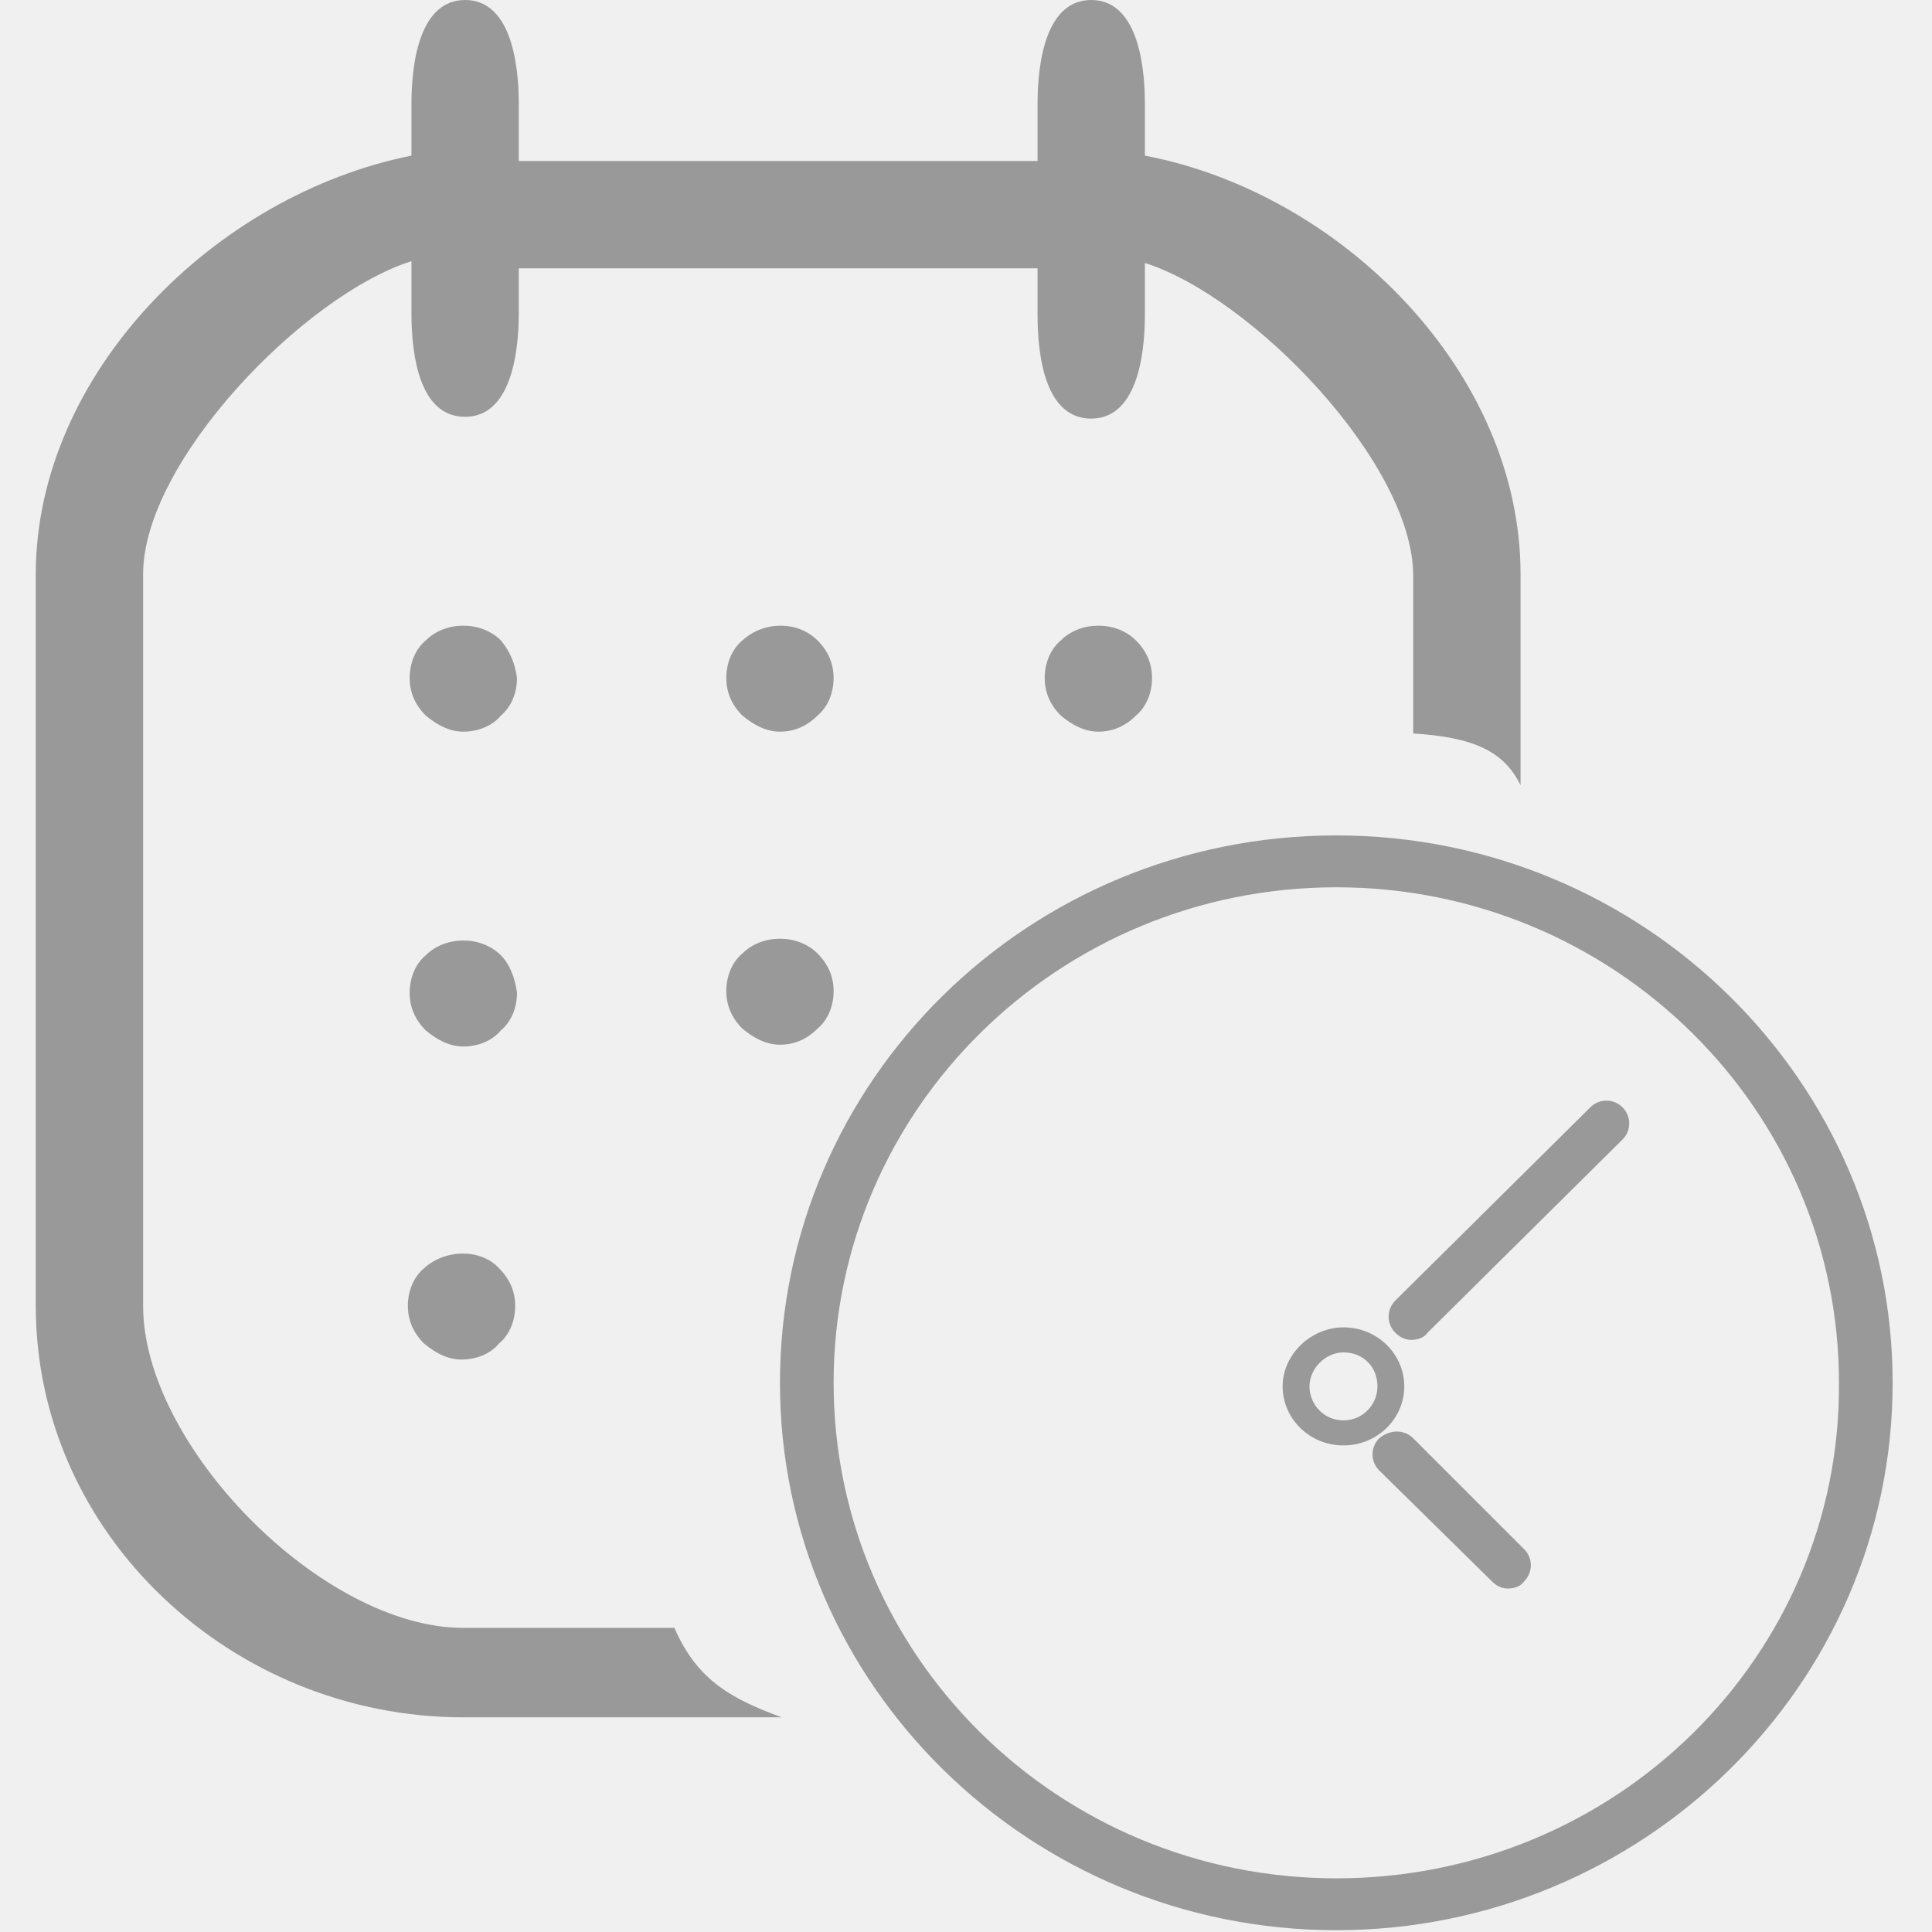
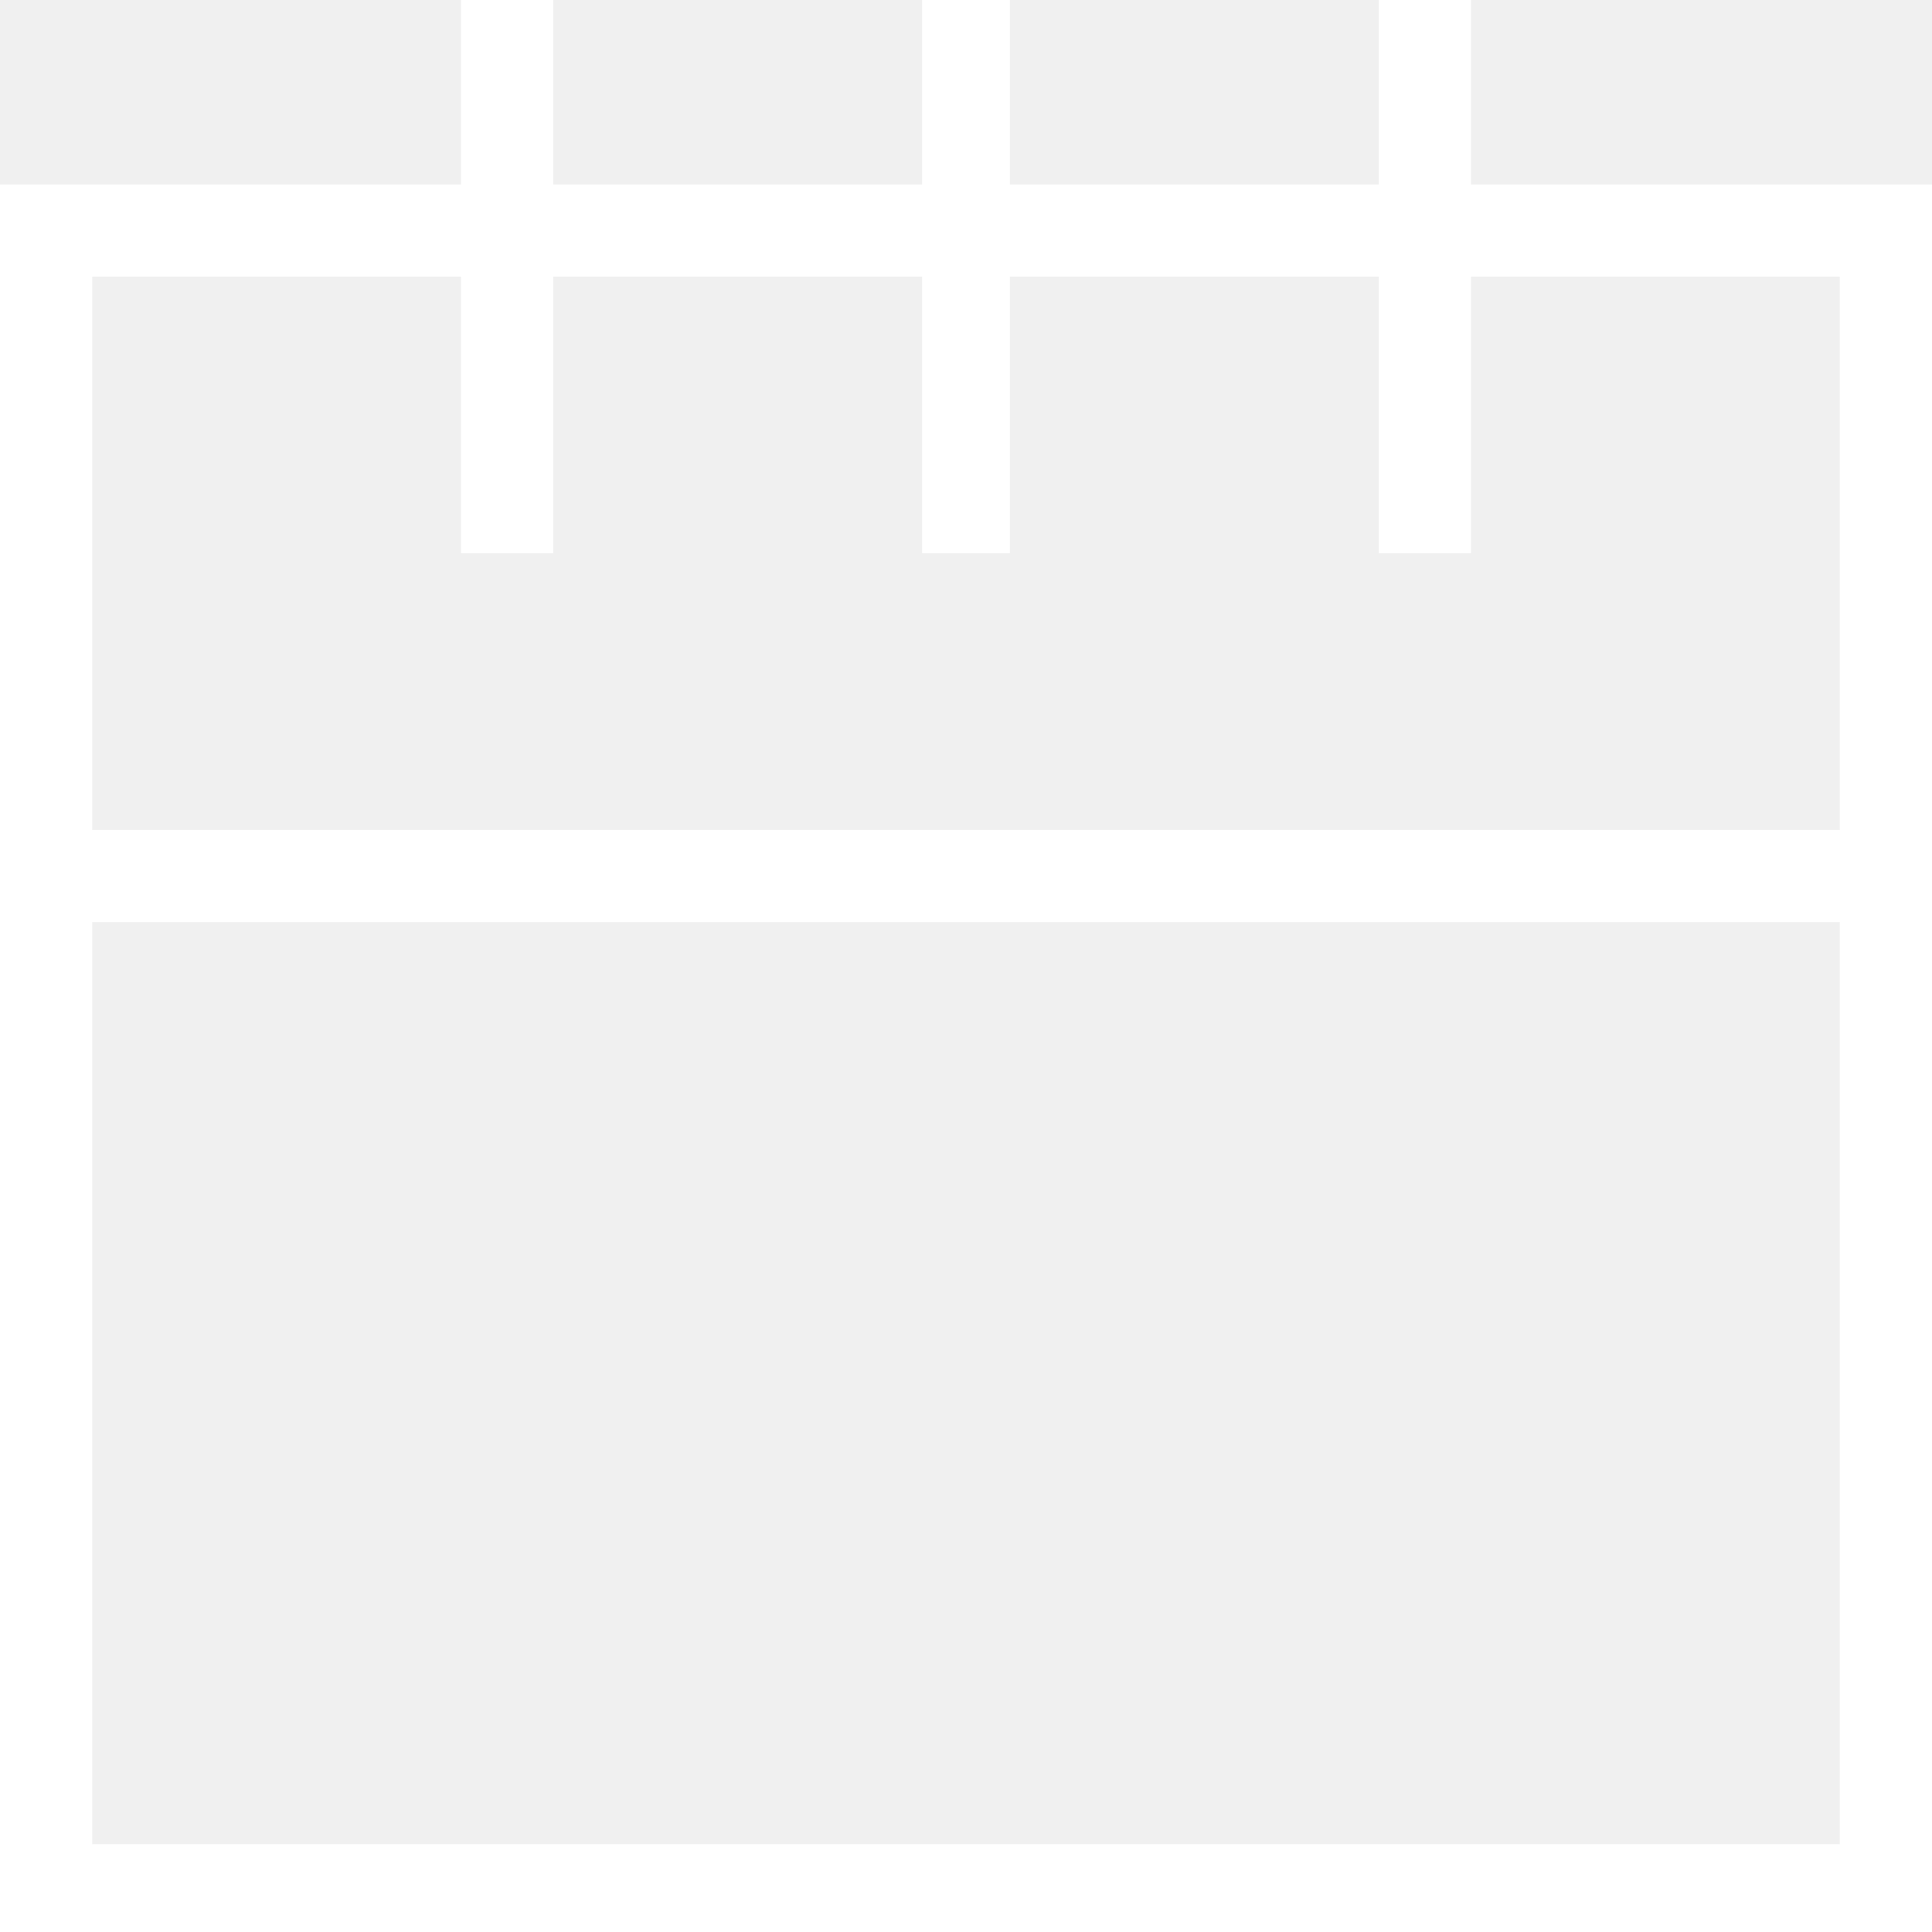
- <svg xmlns="http://www.w3.org/2000/svg" version="1.1" id="Слой_1" x="0px" y="0px" viewBox="0 0 108 108" style="enable-background:new 0 0 108 108;" xml:space="preserve">
+ <svg xmlns="http://www.w3.org/2000/svg" version="1.1" id="Слой_1" x="0px" y="0px" viewBox="0 0 44 44" style="enable-background:new 0 0 44 44;" xml:space="preserve">
  <style type="text/css">
- 	.st0{fill:#999999;}
+ 	.st0{fill:#fff;}
</style>
-   <g>
-     <g>
-       <path class="st0" d="M28,35.8c-1.1-1.1-3.1-1.1-4.2,0c-0.6,0.5-0.9,1.3-0.9,2.1c0,0.8,0.3,1.5,0.9,2.1c0.6,0.5,1.3,0.9,2.1,0.9    c0.8,0,1.6-0.3,2.1-0.9c0.6-0.5,0.9-1.3,0.9-2.1C28.8,37.1,28.5,36.4,28,35.8z M41.5,35.8c-0.6,0.5-0.9,1.3-0.9,2.1    c0,0.8,0.3,1.5,0.9,2.1c0.6,0.5,1.3,0.9,2.1,0.9c0.8,0,1.5-0.3,2.1-0.9c0.6-0.5,0.9-1.3,0.9-2.1c0-0.8-0.3-1.5-0.9-2.1    C44.6,34.7,42.7,34.7,41.5,35.8z M59.3,35.8c-0.6,0.5-0.9,1.3-0.9,2.1c0,0.8,0.3,1.5,0.9,2.1c0.6,0.5,1.3,0.9,2.1,0.9    c0.8,0,1.5-0.3,2.1-0.9c0.6-0.5,0.9-1.3,0.9-2.1c0-0.8-0.3-1.5-0.9-2.1C62.4,34.7,60.4,34.7,59.3,35.8z M28,53.4    c-1.1-1.1-3.1-1.1-4.2,0c-0.6,0.5-0.9,1.3-0.9,2.1c0,0.8,0.3,1.5,0.9,2.1c0.6,0.5,1.3,0.9,2.1,0.9c0.8,0,1.6-0.3,2.1-0.9    c0.6-0.5,0.9-1.3,0.9-2.1C28.8,54.7,28.5,53.9,28,53.4z M46.6,55.4c0-0.8-0.3-1.5-0.9-2.1c-1.1-1.1-3.1-1.1-4.2,0    c-0.6,0.5-0.9,1.3-0.9,2.1c0,0.8,0.3,1.5,0.9,2.1c0.6,0.5,1.3,0.9,2.1,0.9c0.8,0,1.5-0.3,2.1-0.9C46.3,57,46.6,56.2,46.6,55.4z     M23.7,70.9c-0.6,0.5-0.9,1.3-0.9,2.1c0,0.8,0.3,1.5,0.9,2.1c0.6,0.5,1.3,0.9,2.1,0.9c0.8,0,1.6-0.3,2.1-0.9    c0.6-0.5,0.9-1.3,0.9-2.1c0-0.8-0.3-1.5-0.9-2.1C26.9,69.8,24.9,69.8,23.7,70.9z M37.7,91H25.9C18,91,8,80.8,8,73V32.1    c0-6.3,9-15.6,15-17.5v2.9c0,2.5,0.5,5.8,3,5.8c2.5,0,3-3.4,3-5.8V15h29v2.6c0,2.5,0.5,5.8,3,5.8c2.5,0,3-3.4,3-5.8v-2.9    c6,1.9,15,11.2,15,17.5v8.8c3,0.2,5,0.8,6,2.9V32.1c0-11.3-10-21.3-21-23.4V5.8C64,3.4,63.5,0,61,0c-2.5,0-3,3.4-3,5.8V9H29V5.8    C29,3.4,28.5,0,26,0c-2.5,0-3,3.4-3,5.8v2.9C12,10.9,2,20.9,2,32.1V73c0,12.8,11,23,23.9,23h17.8C41,95,39,94,37.7,91z M74.7,46.7    c-17.2,0-31.1,13.7-31.1,30.6c0,16.9,14,30.6,31.1,30.6c17.1,0,31.1-13.7,31.1-30.6C105.8,60.5,91.9,46.7,74.7,46.7z M74.7,105    c-15.5,0-28.1-12.4-28.1-27.7c0-15.3,12.6-27.7,28.1-27.7c15.5,0,28.1,12.4,28.1,27.7C102.9,92.6,90.3,105,74.7,105z M78.5,77.5    c0-1.8-1.5-3.3-3.4-3.3c-1.8,0-3.4,1.5-3.4,3.3c0,1.8,1.5,3.3,3.4,3.3C77,80.8,78.5,79.3,78.5,77.5z M75.1,79.4    c-1.1,0-1.9-0.9-1.9-1.9c0-1,0.9-1.9,1.9-1.9c1.1,0,1.9,0.8,1.9,1.9C77,78.5,76.2,79.4,75.1,79.4z M88.9,61.9L78,72.7    c-0.5,0.5-0.5,1.3,0,1.8c0.3,0.3,0.6,0.4,0.9,0.4c0.3,0,0.7-0.1,0.9-0.4l10.9-10.8c0.5-0.5,0.5-1.3,0-1.8    C90.2,61.4,89.4,61.4,88.9,61.9z M79,80.4c-0.5-0.5-1.3-0.5-1.9,0c-0.5,0.5-0.5,1.3,0,1.8l6.3,6.2c0.3,0.3,0.6,0.4,0.9,0.4    c0.3,0,0.7-0.1,0.9-0.4c0.5-0.5,0.5-1.3,0-1.8L79,80.4z" />
-     </g>
-   </g>
+   <path class="st0" d="M33.5,4.2V0h-2.1v4.2H23V0H21v4.2h-8.4V0h-2.1v4.2H0V44h44V4.2H33.5z M10.5,6.3v6.3h2.1V6.3H21v6.3H23V6.3h8.4  v6.3h2.1V6.3h8.4v12.6H2.1V6.3H10.5z M2.1,41.9V21h39.8v21H2.1z" />
</svg>
